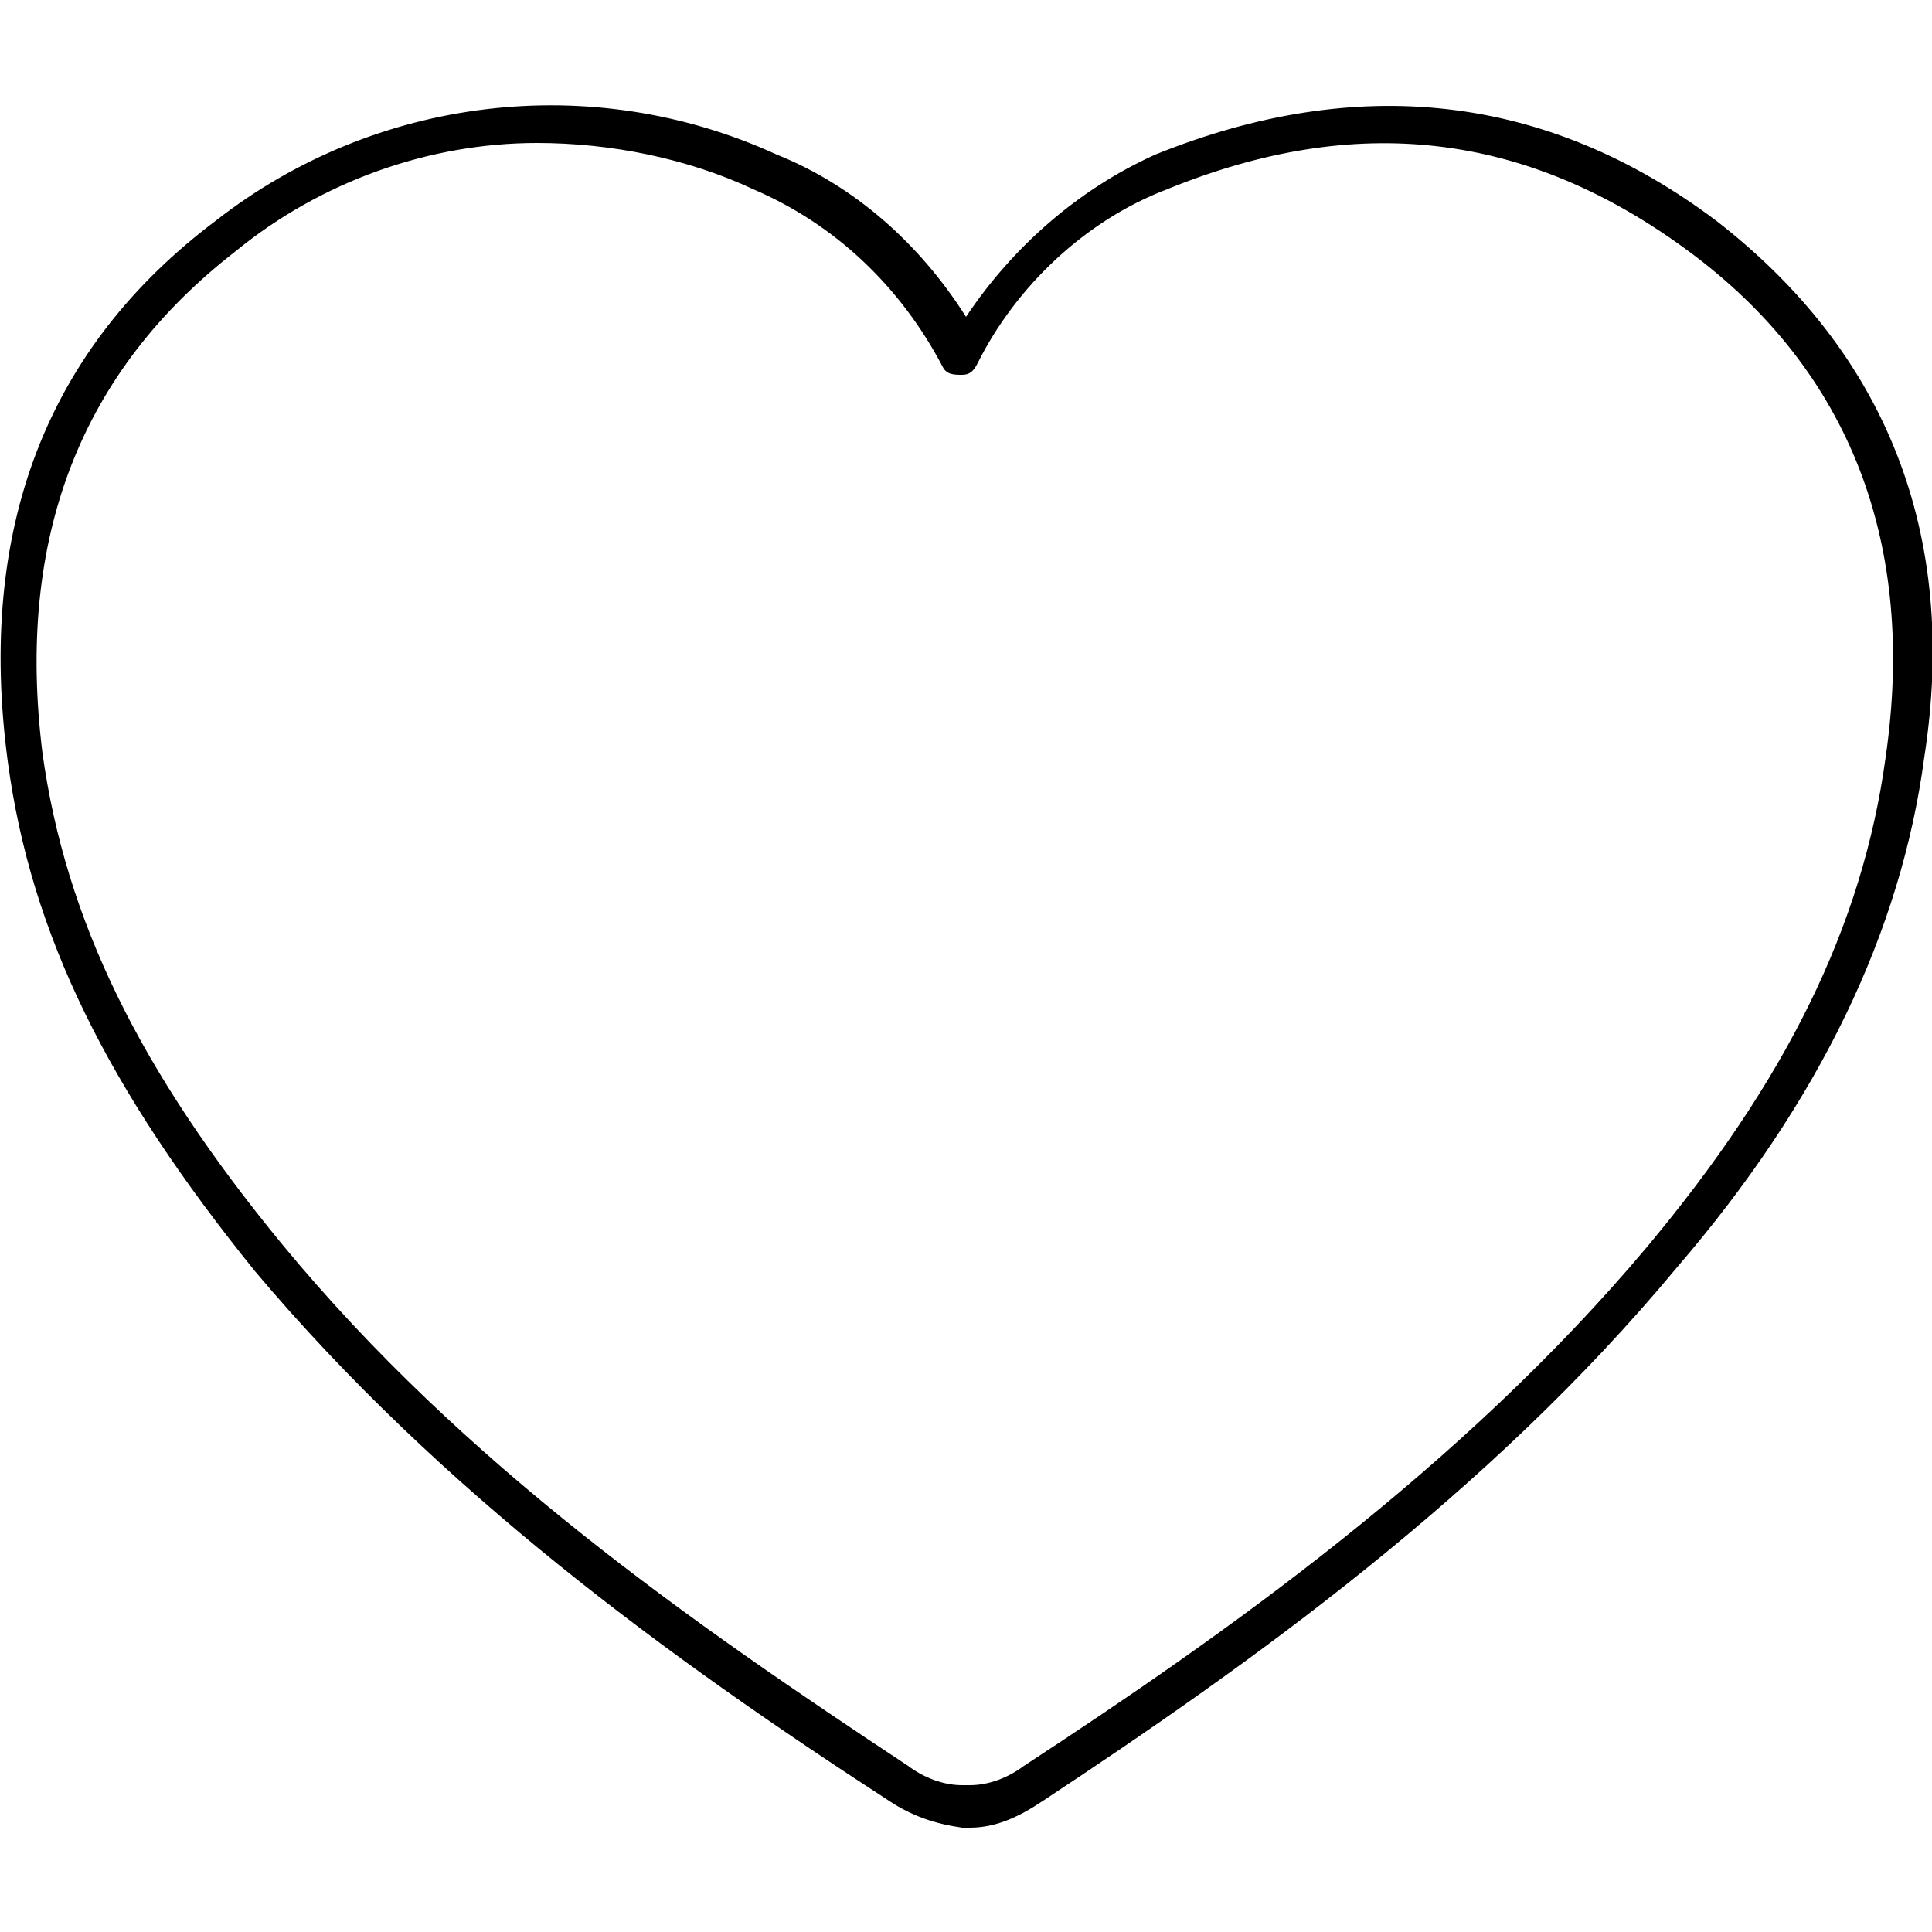
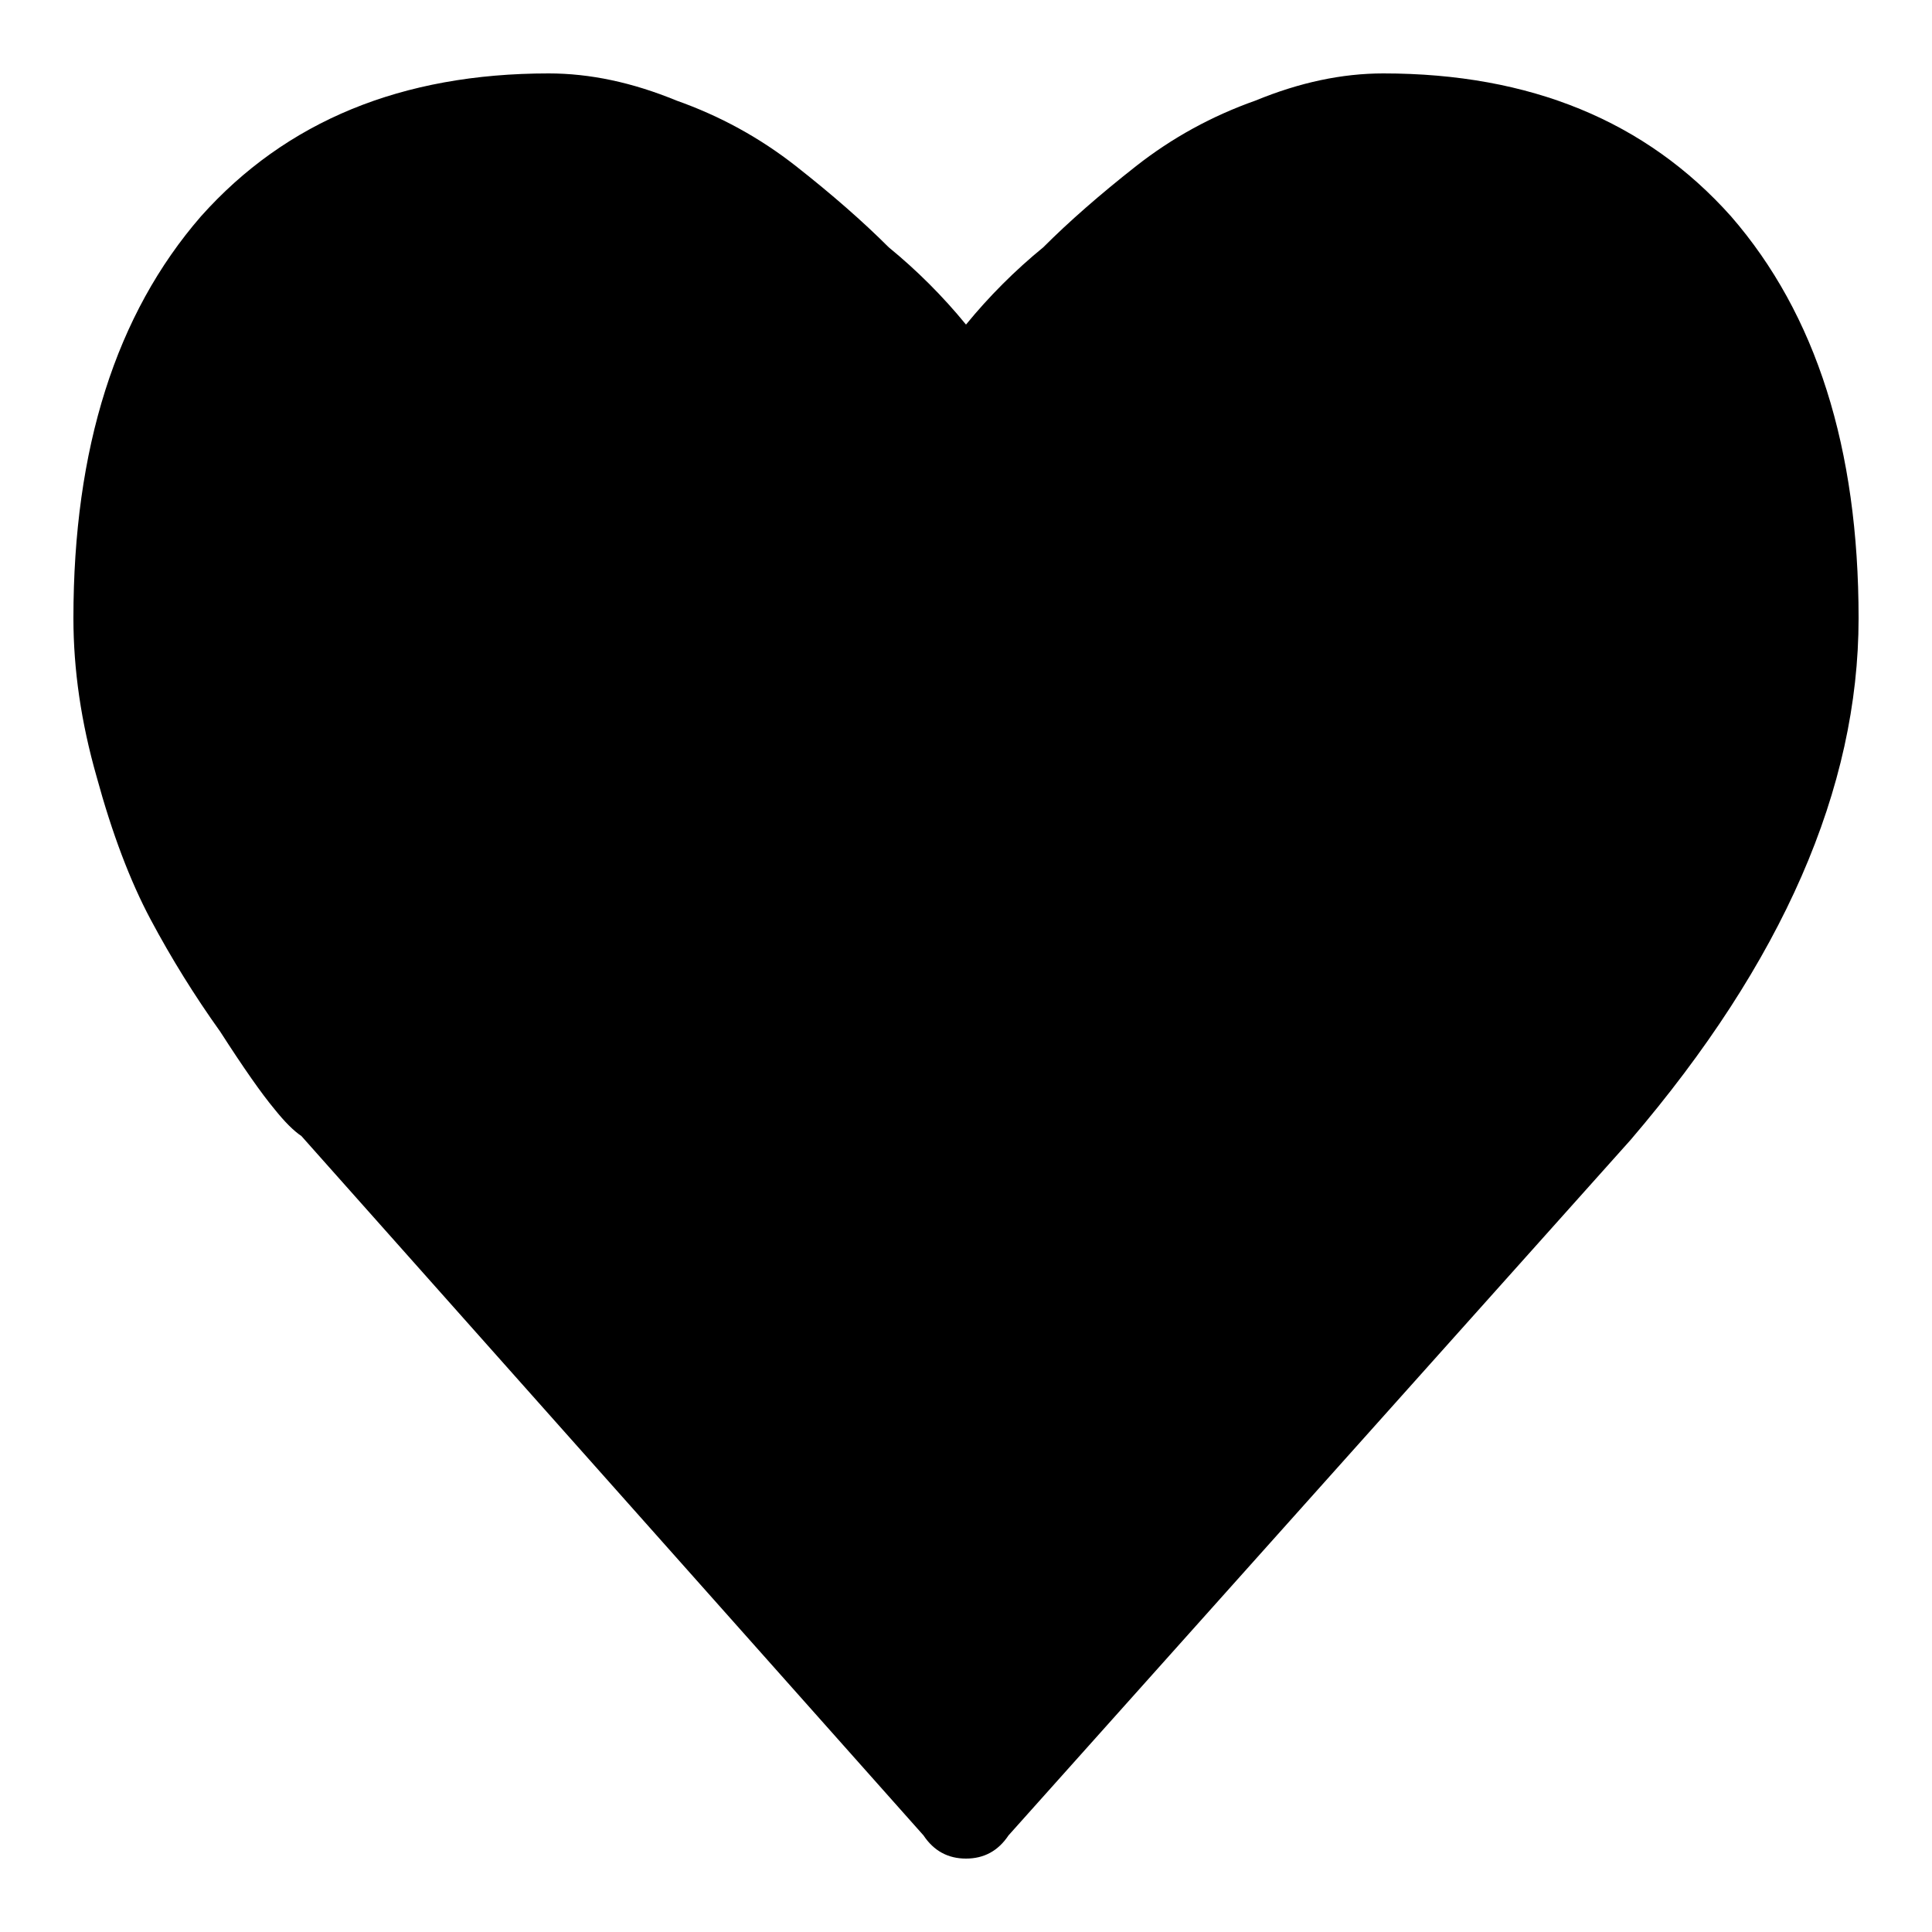
- <svg xmlns="http://www.w3.org/2000/svg" version="1.1" id="Layer_1" x="0px" y="0px" viewBox="0 0 50 50" style="enable-background:new 0 0 50 50;" xml:space="preserve">
-   <g id="Layer_2">
-     <g id="Layer_1-2" stroke-width="0">
-       <path d="M44.4,5.7L44.4,5.7C40,2.4,35.1,1.9,29.9,4c-2,0.9-3.7,2.4-4.9,4.2c-1.2-1.9-2.9-3.4-4.9-4.2    C15.3,1.8,9.7,2.5,5.6,5.7c-4.4,3.3-6.2,8-5.4,14c0.6,4.5,2.6,8.5,6.4,13.2c4.8,5.7,10.7,10,16.4,13.7c0.6,0.4,1.2,0.6,1.9,0.7    h0.2c0.7,0,1.3-0.3,1.9-0.7c5.3-3.5,11.5-7.9,16.4-13.8c3.7-4.3,5.8-8.7,6.4-13.2C50.7,13.8,48.8,9.1,44.4,5.7z M48.8,19.6    c-0.6,4.4-2.6,8.4-6.2,12.7C37.8,38,31.7,42.3,26.5,45.7c-0.4,0.3-0.9,0.5-1.4,0.5h-0.2c-0.5,0-1-0.2-1.4-0.5    C17.9,42,12,37.9,7.3,32.2c-3.7-4.5-5.6-8.4-6.2-12.7c-0.7-5.6,1-9.9,5-13c2.2-1.8,5-2.8,7.8-2.8c1.9,0,3.9,0.4,5.6,1.2    c2.1,0.9,3.8,2.5,4.9,4.6c0.1,0.2,0.3,0.2,0.5,0.2c0.2,0,0.3-0.1,0.4-0.3c1-2,2.8-3.7,4.9-4.5c4.9-2,9.3-1.5,13.5,1.6    S49.6,14.1,48.8,19.6z" />
-     </g>
-   </g>
+ <svg xmlns="http://www.w3.org/2000/svg" width="50" height="50" viewBox="0 0 50 50">
+   <path d="M25 48.1Q24.3 48.1 23.9 47.5L7.8 29.4Q7.5 29.2 7.1 28.7 6.6 28.1 5.7 26.7 4.7 25.3 3.9 23.8 3.1 22.3 2.5 20.1 1.9 18 1.9 16 1.9 9.4 5.2 5.6 8.5 1.9 14.2 1.9 15.8 1.9 17.5 2.6 19.2 3.2 20.6 4.3 22 5.4 23 6.4 24.1 7.3 25 8.4 25.9 7.3 27 6.4 28 5.4 29.4 4.3 30.8 3.2 32.5 2.6 34.2 1.9 35.8 1.9 41.5 1.9 44.8 5.6 48.1 9.4 48.1 16 48.1 22.6 42.2 29.5L26.1 47.5Q25.7 48.1 25 48.1Z" />
</svg>
